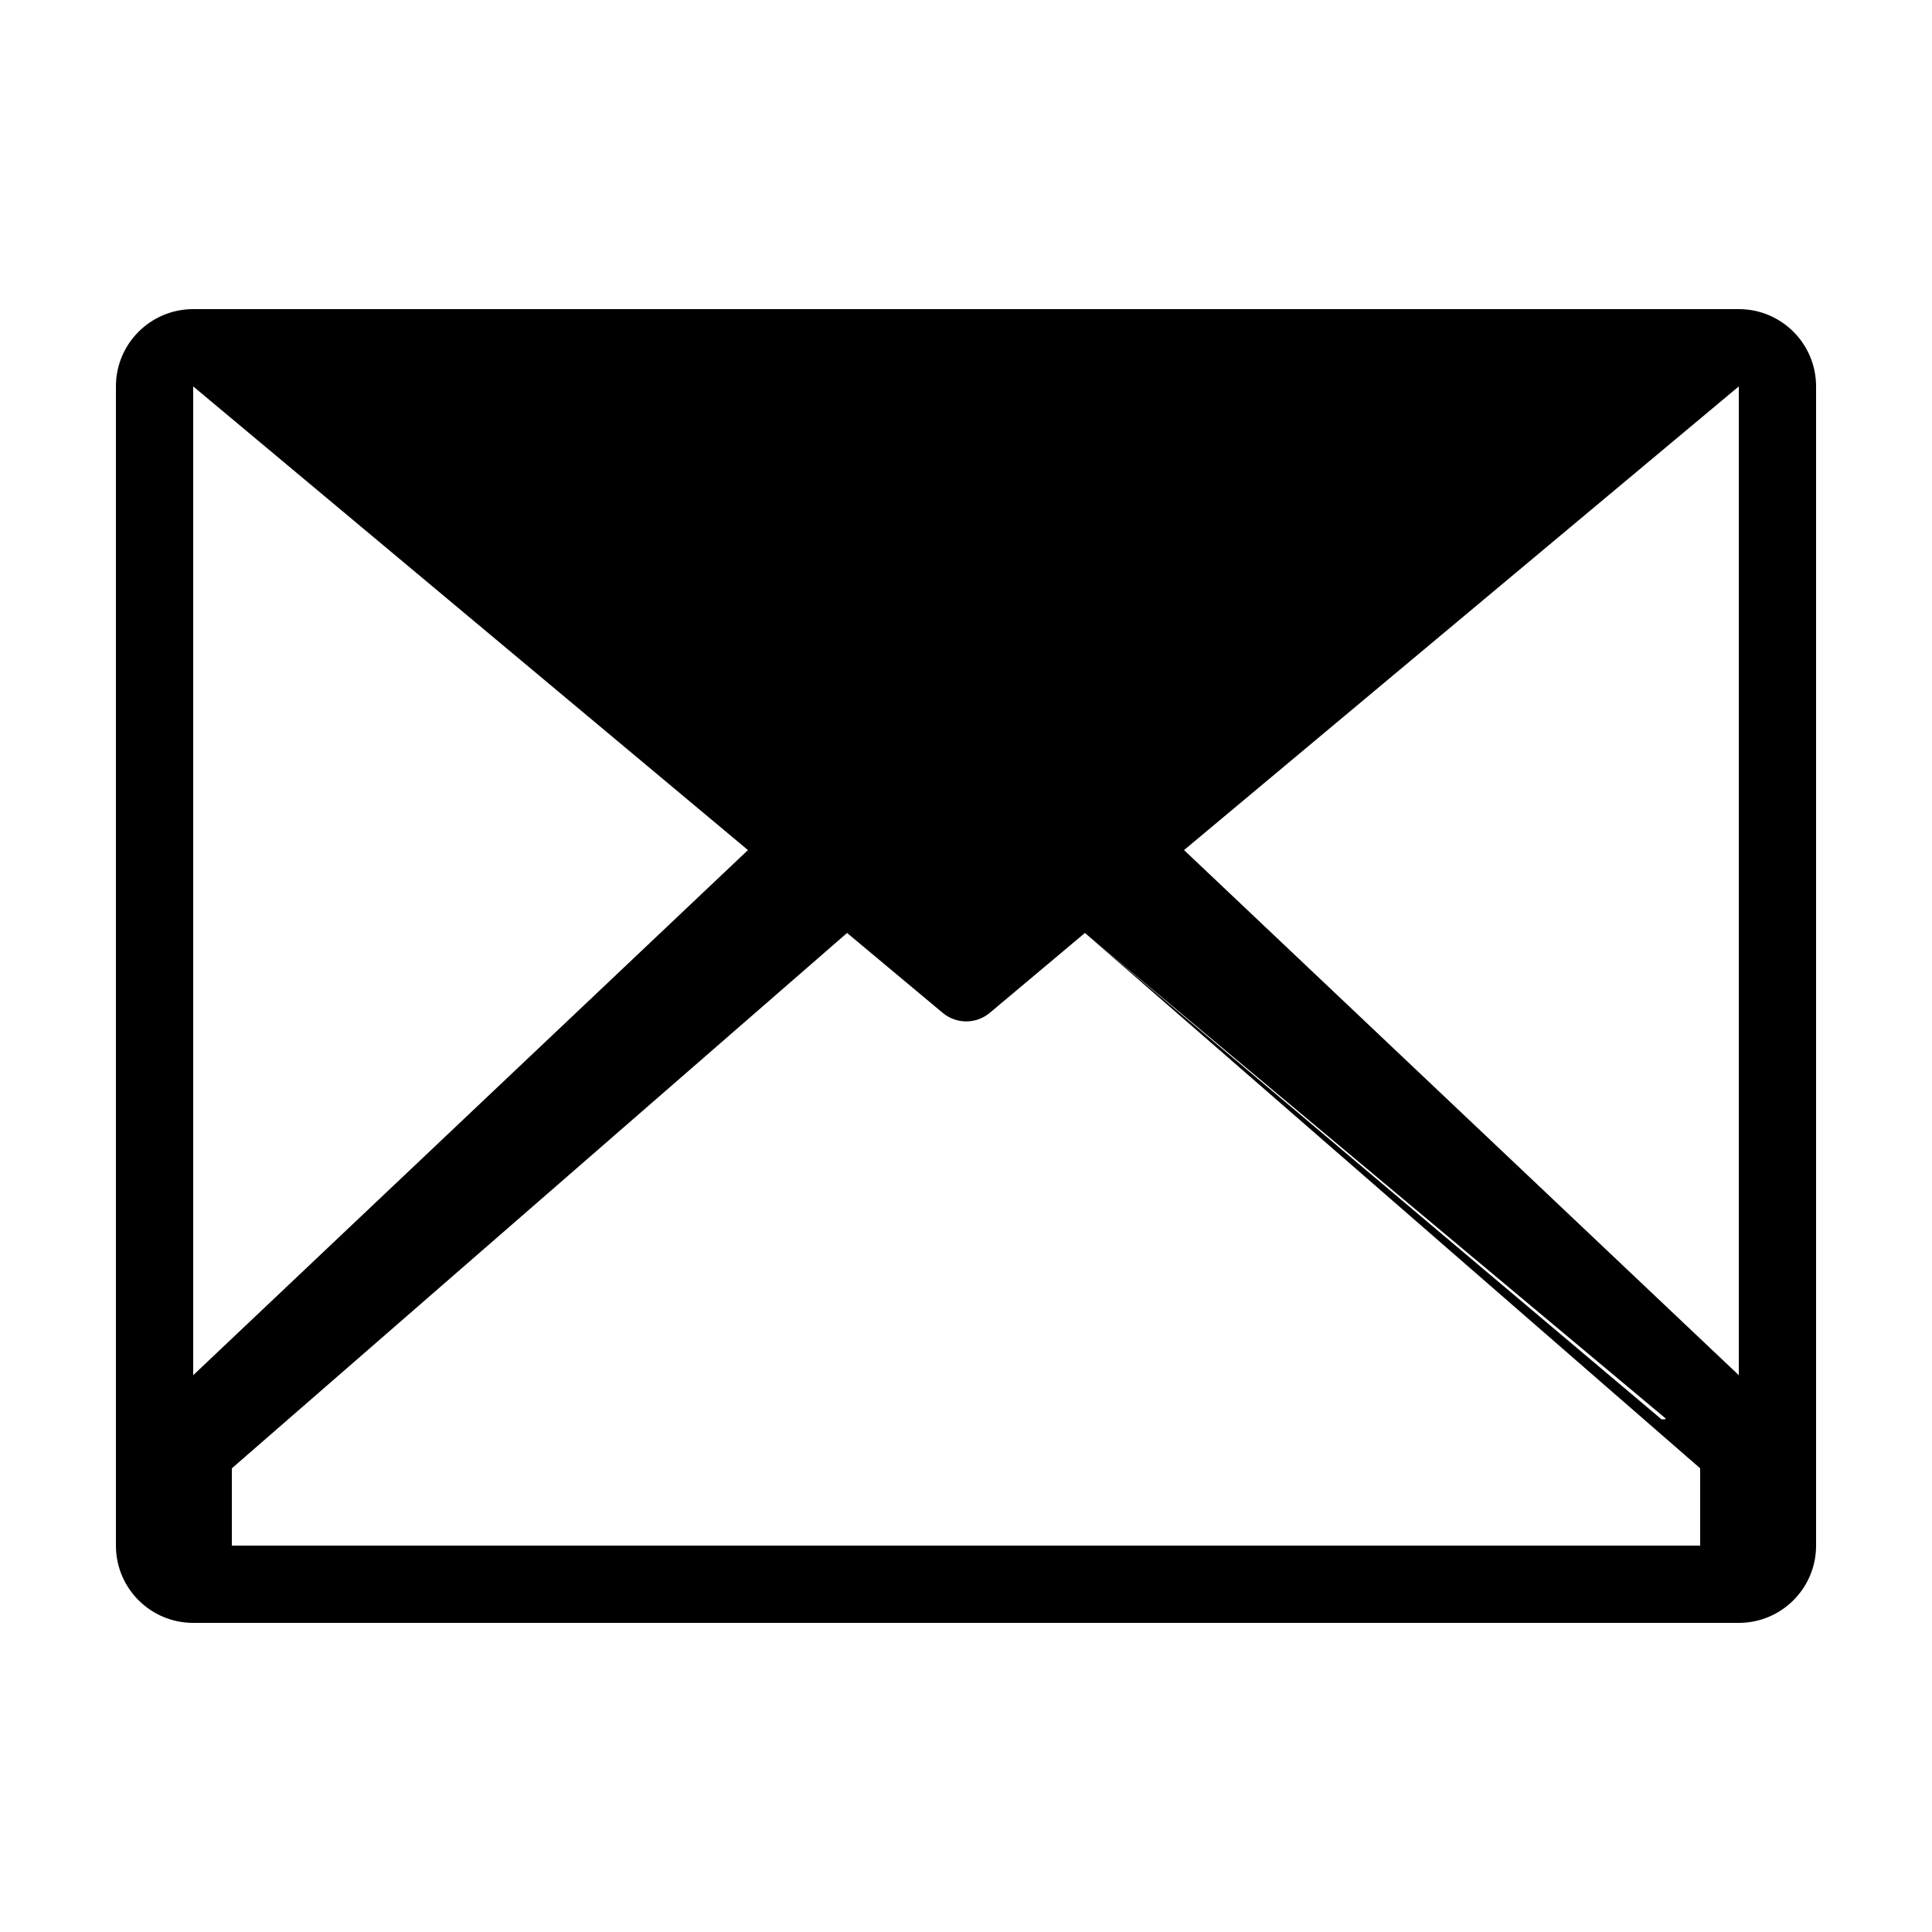
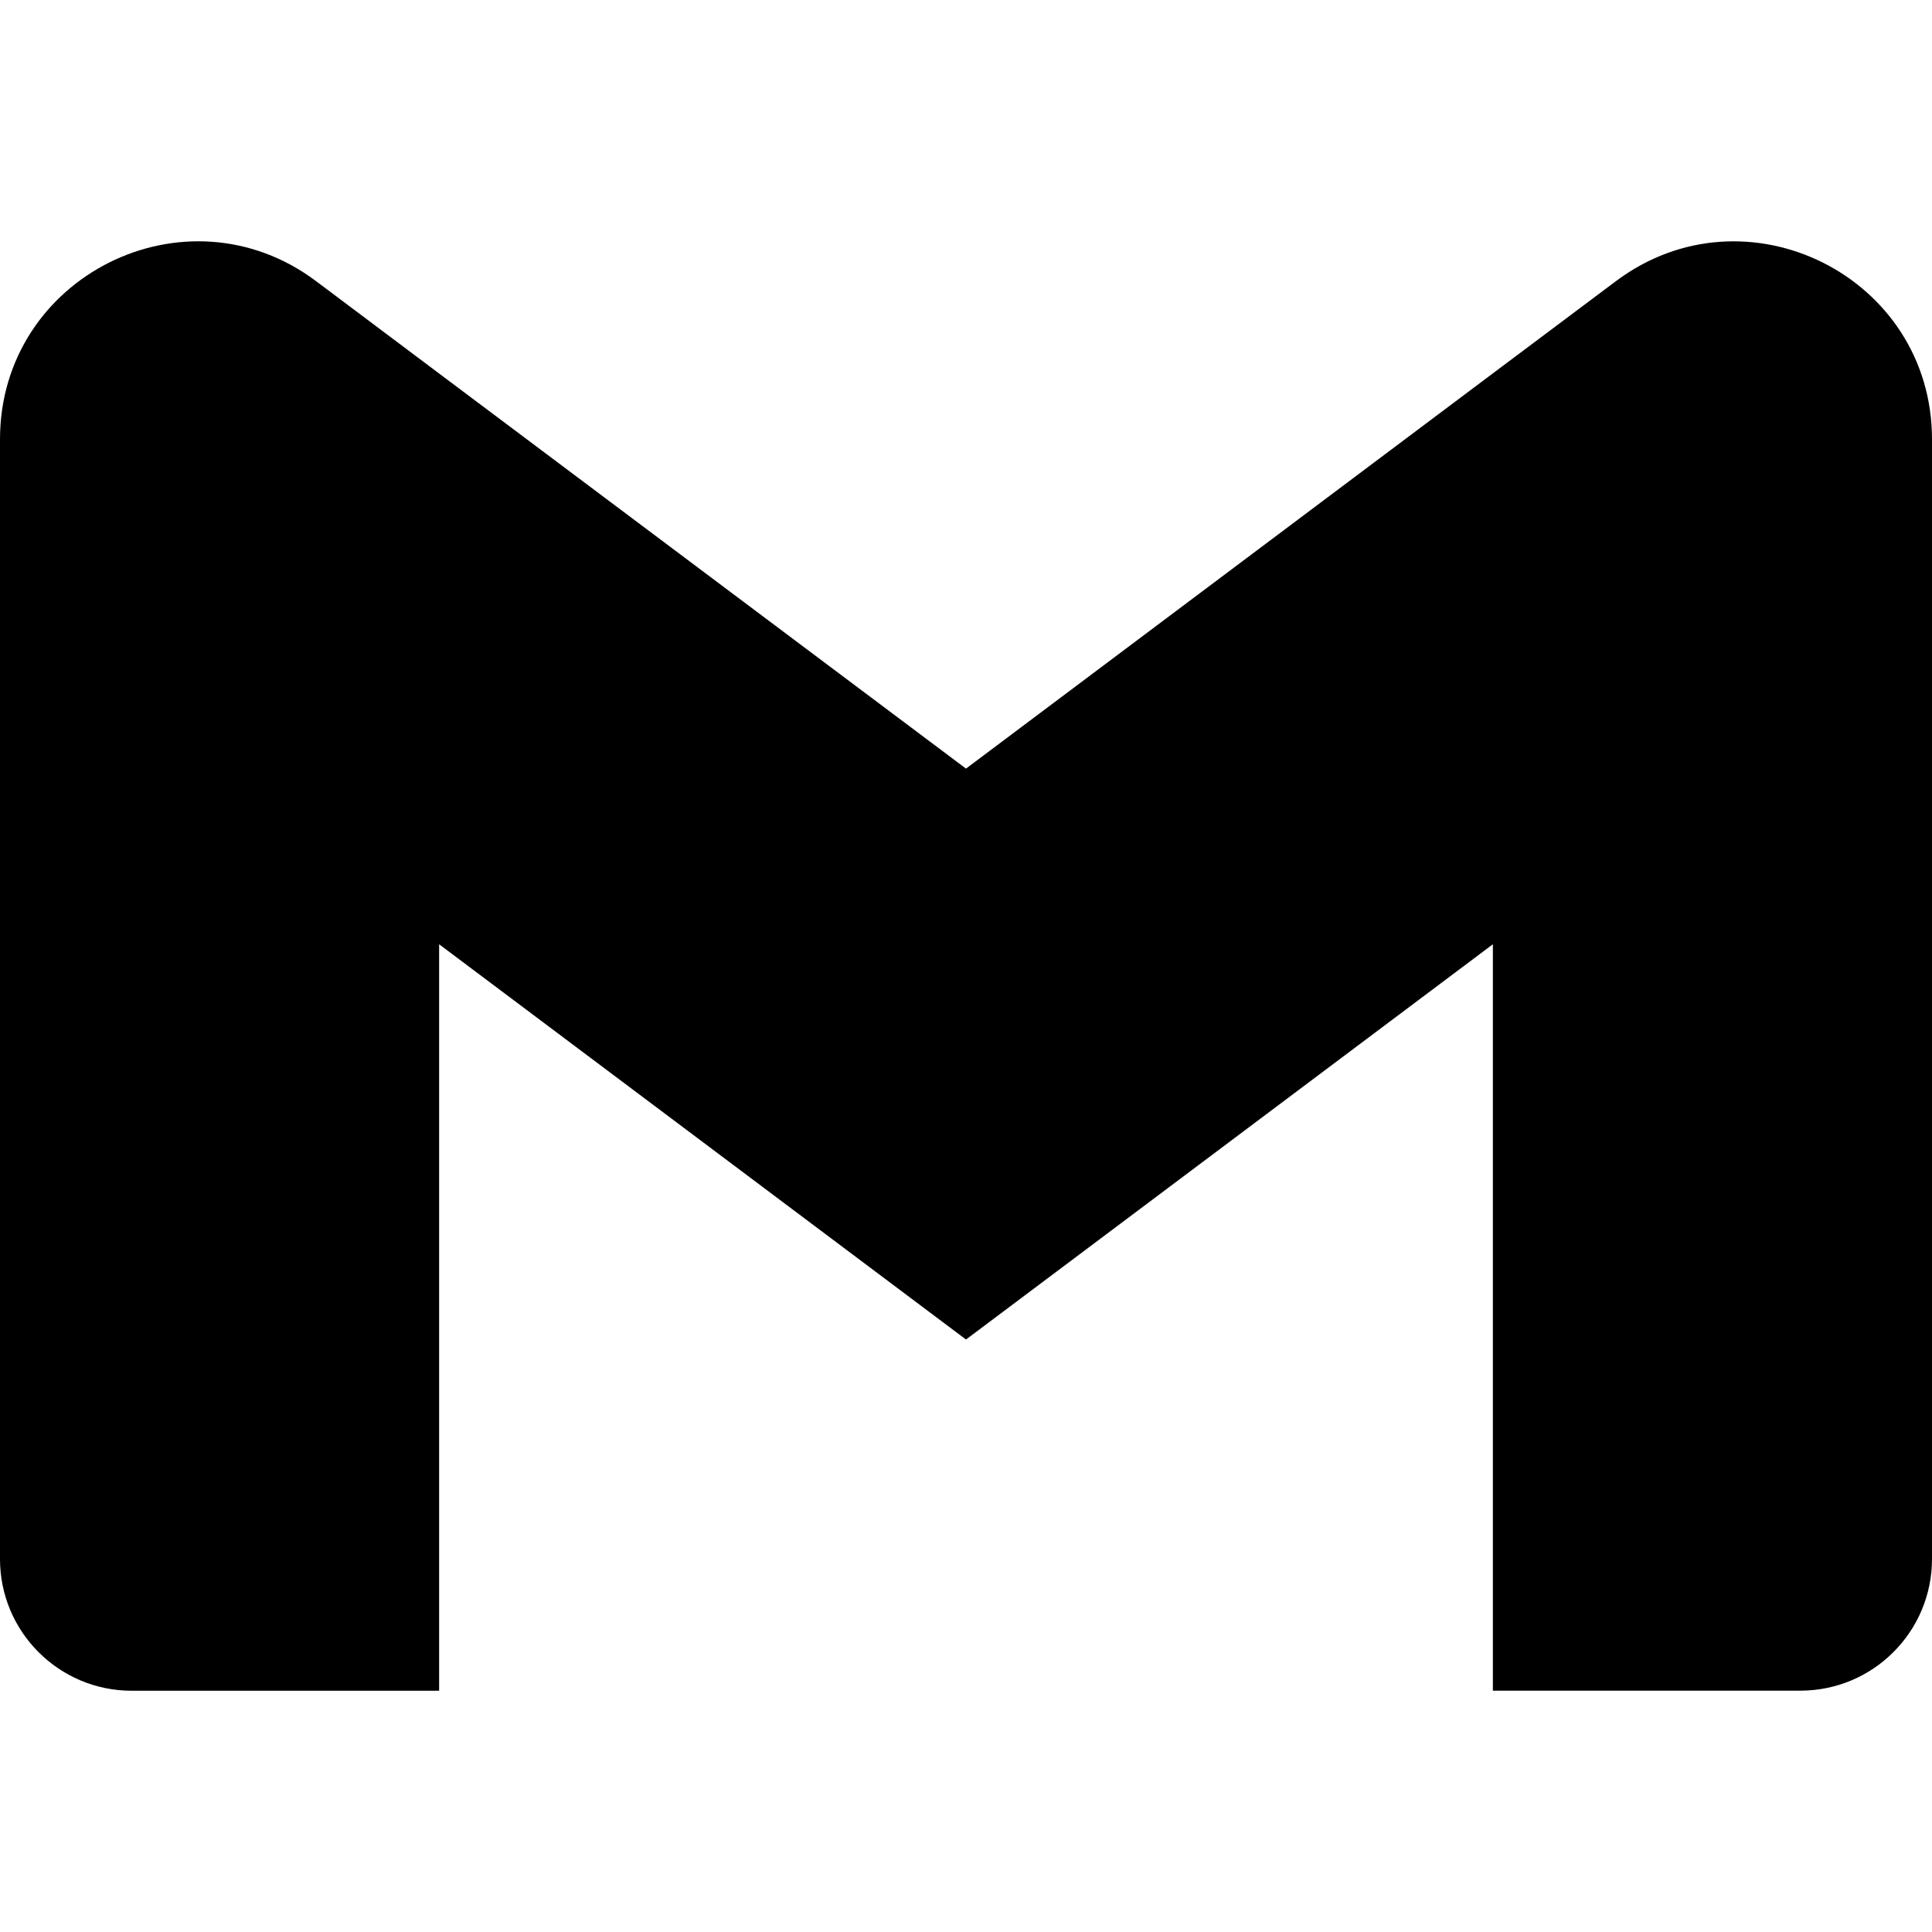
- <svg xmlns="http://www.w3.org/2000/svg" viewBox="0 0 50 50" width="50px" height="50px">
-   <path d="M 5 8 A 2 2 0 0 0 3 10 L 3 40 A 2 2 0 0 0 5 42 L 45 42 A 2 2 0 0 0 47 40 L 47 10 A 2 2 0 0 0 45 8 L 5 8 z M 5 10 L 19.357 22 L 5 35.59 L 5 10 z M 45 10 L 45 35.59 L 30.643 22 L 45 10 z M 21.922 24.145 L 24.395 26.211 C 24.567 26.355 24.783 26.434 25.006 26.434 C 25.229 26.434 25.445 26.355 25.617 26.211 L 28.078 24.145 L 43.111 36.713 A 2 2 0 0 1 43.086 36.732 A 2 2 0 0 1 43 36.732 L 28.078 24.145 L 44 38 L 44 40 L 6 40 L 6 38 L 21.922 24.145 z" fill="currentColor" />
+ <svg xmlns="http://www.w3.org/2000/svg" width="24px" height="24px" viewBox="0 0 24 24" role="img">
+   <path d="M24 5.457v13.909c0 .904-.732 1.636-1.636 1.636h-3.819V11.73L12 16.64l-6.545-4.91v9.273H1.636A1.636 1.636 0 0 1 0 19.366V5.457c0-2.023 2.309-3.178 3.927-1.964L5.455 4.64 12 9.548l6.545-4.91 1.528-1.145C21.69 2.28 24 3.434 24 5.457z" fill="currentColor" />
</svg>
